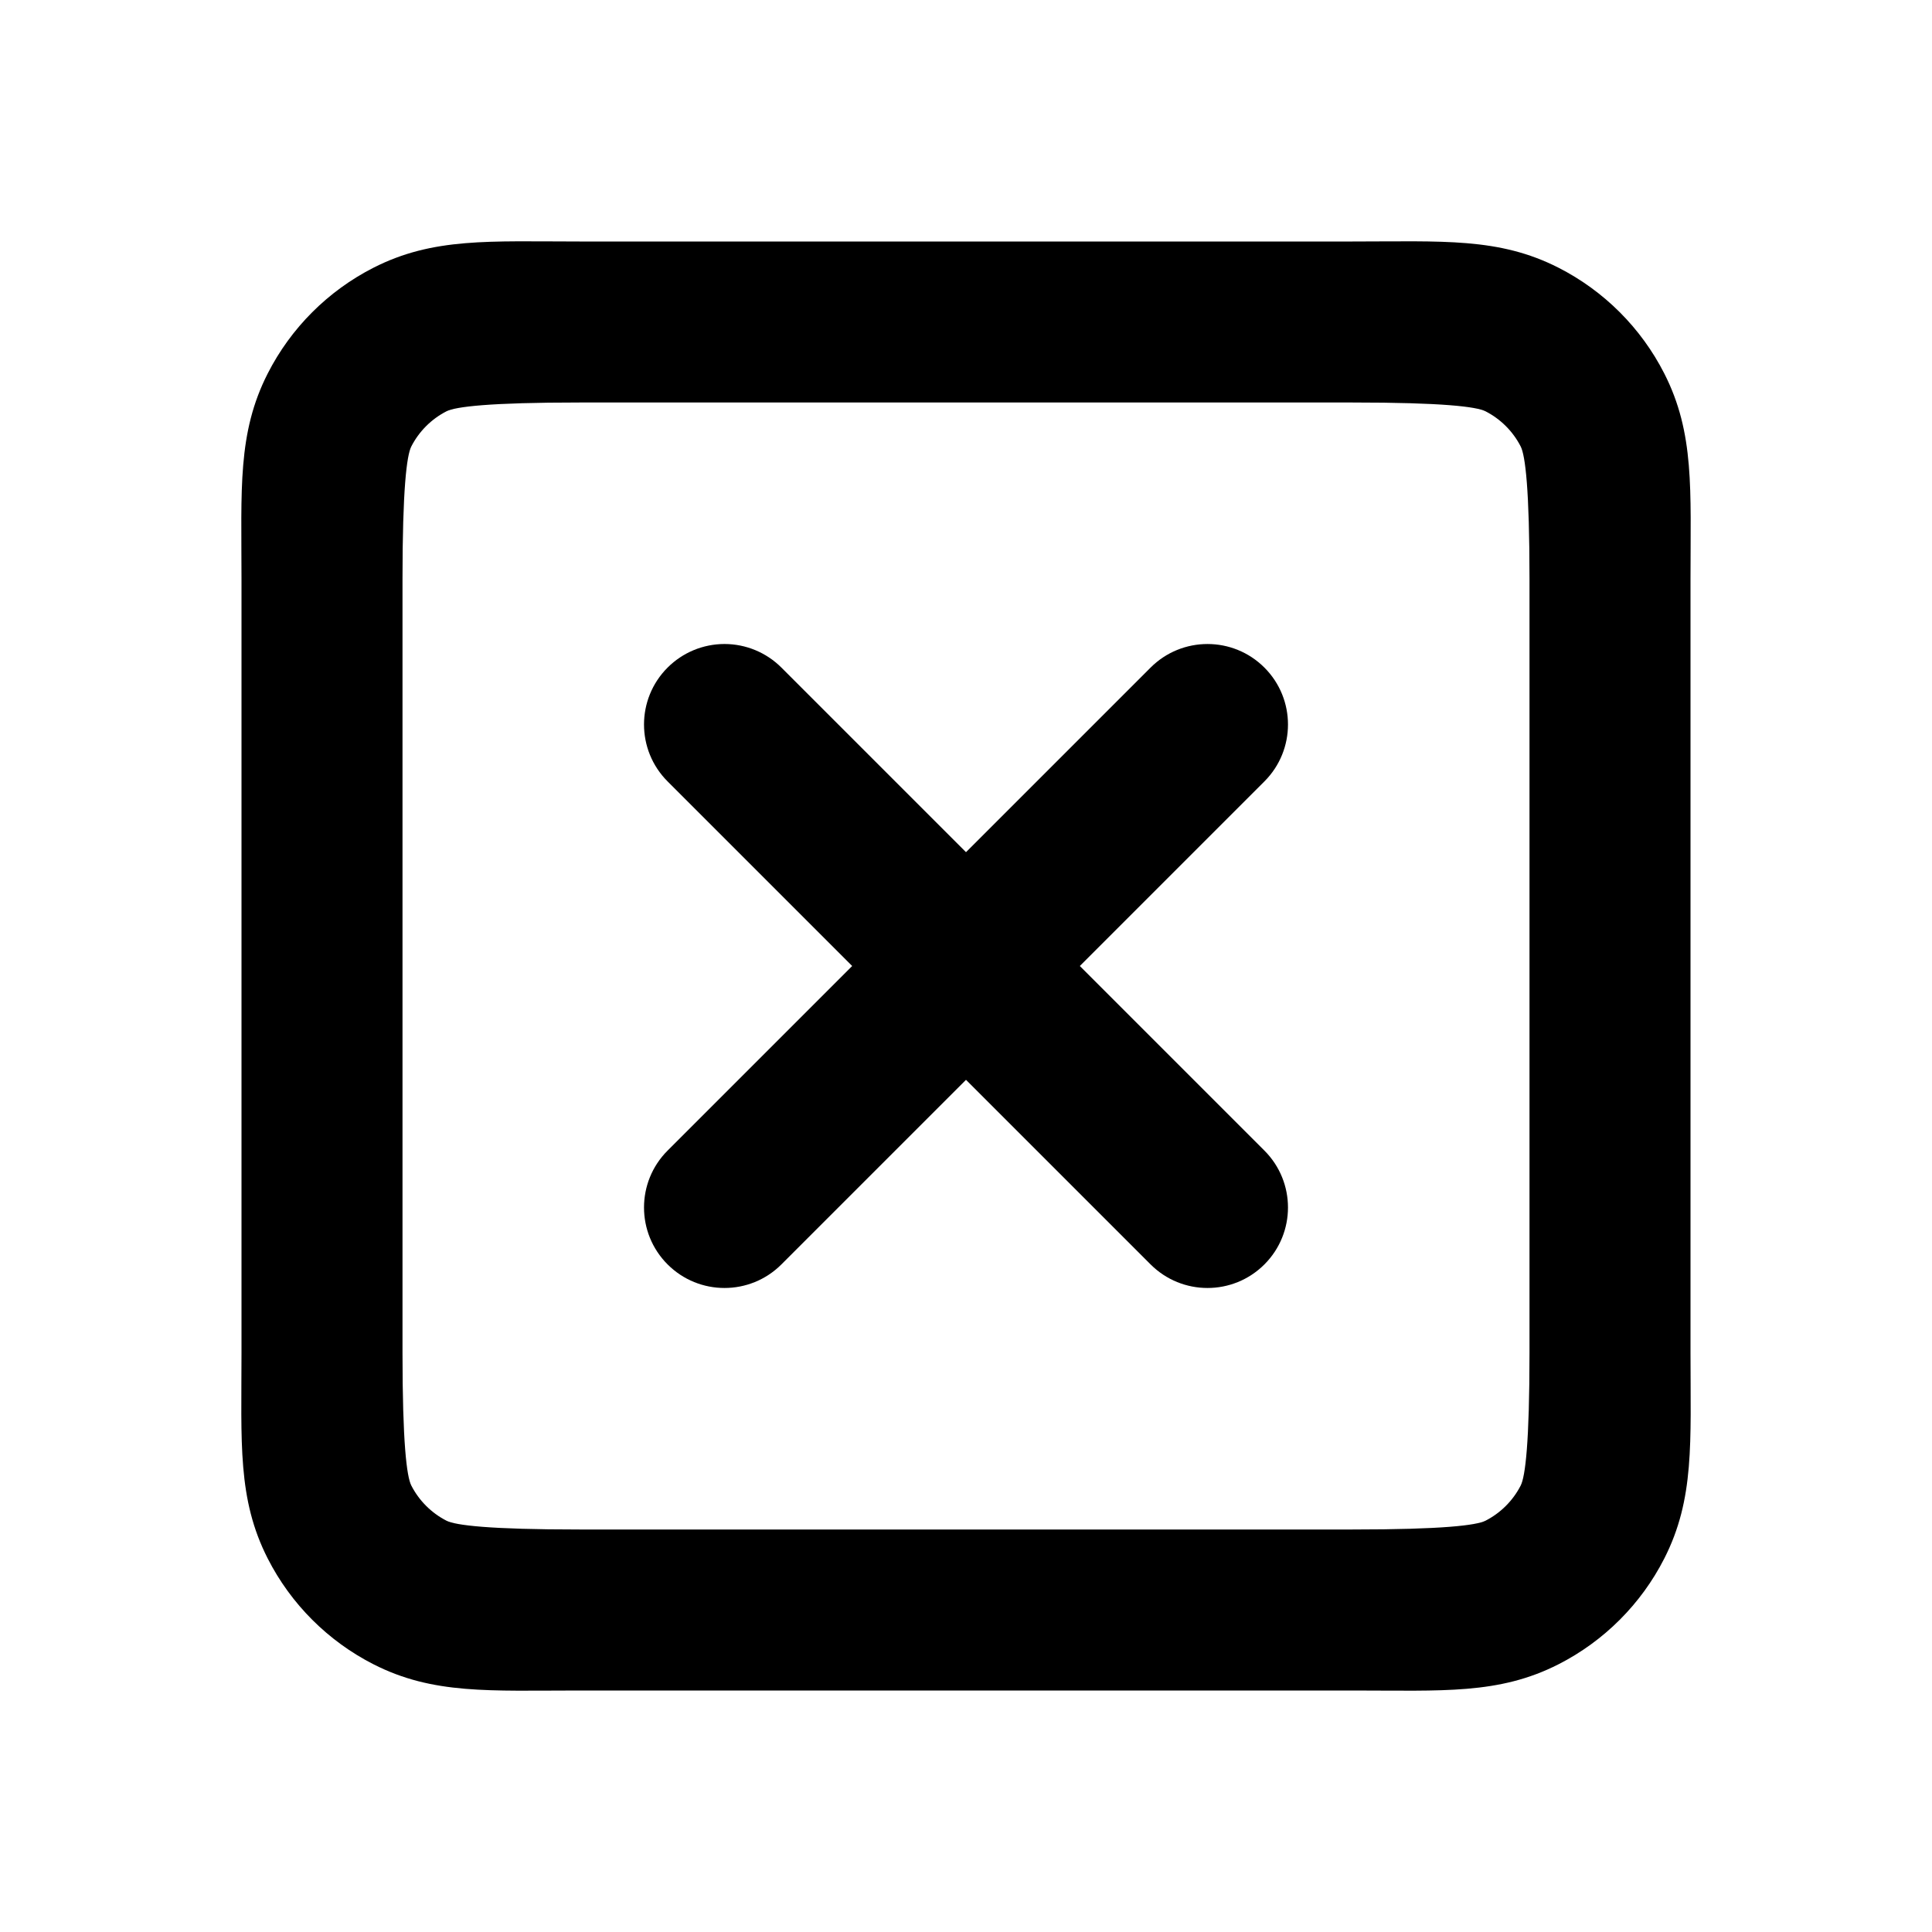
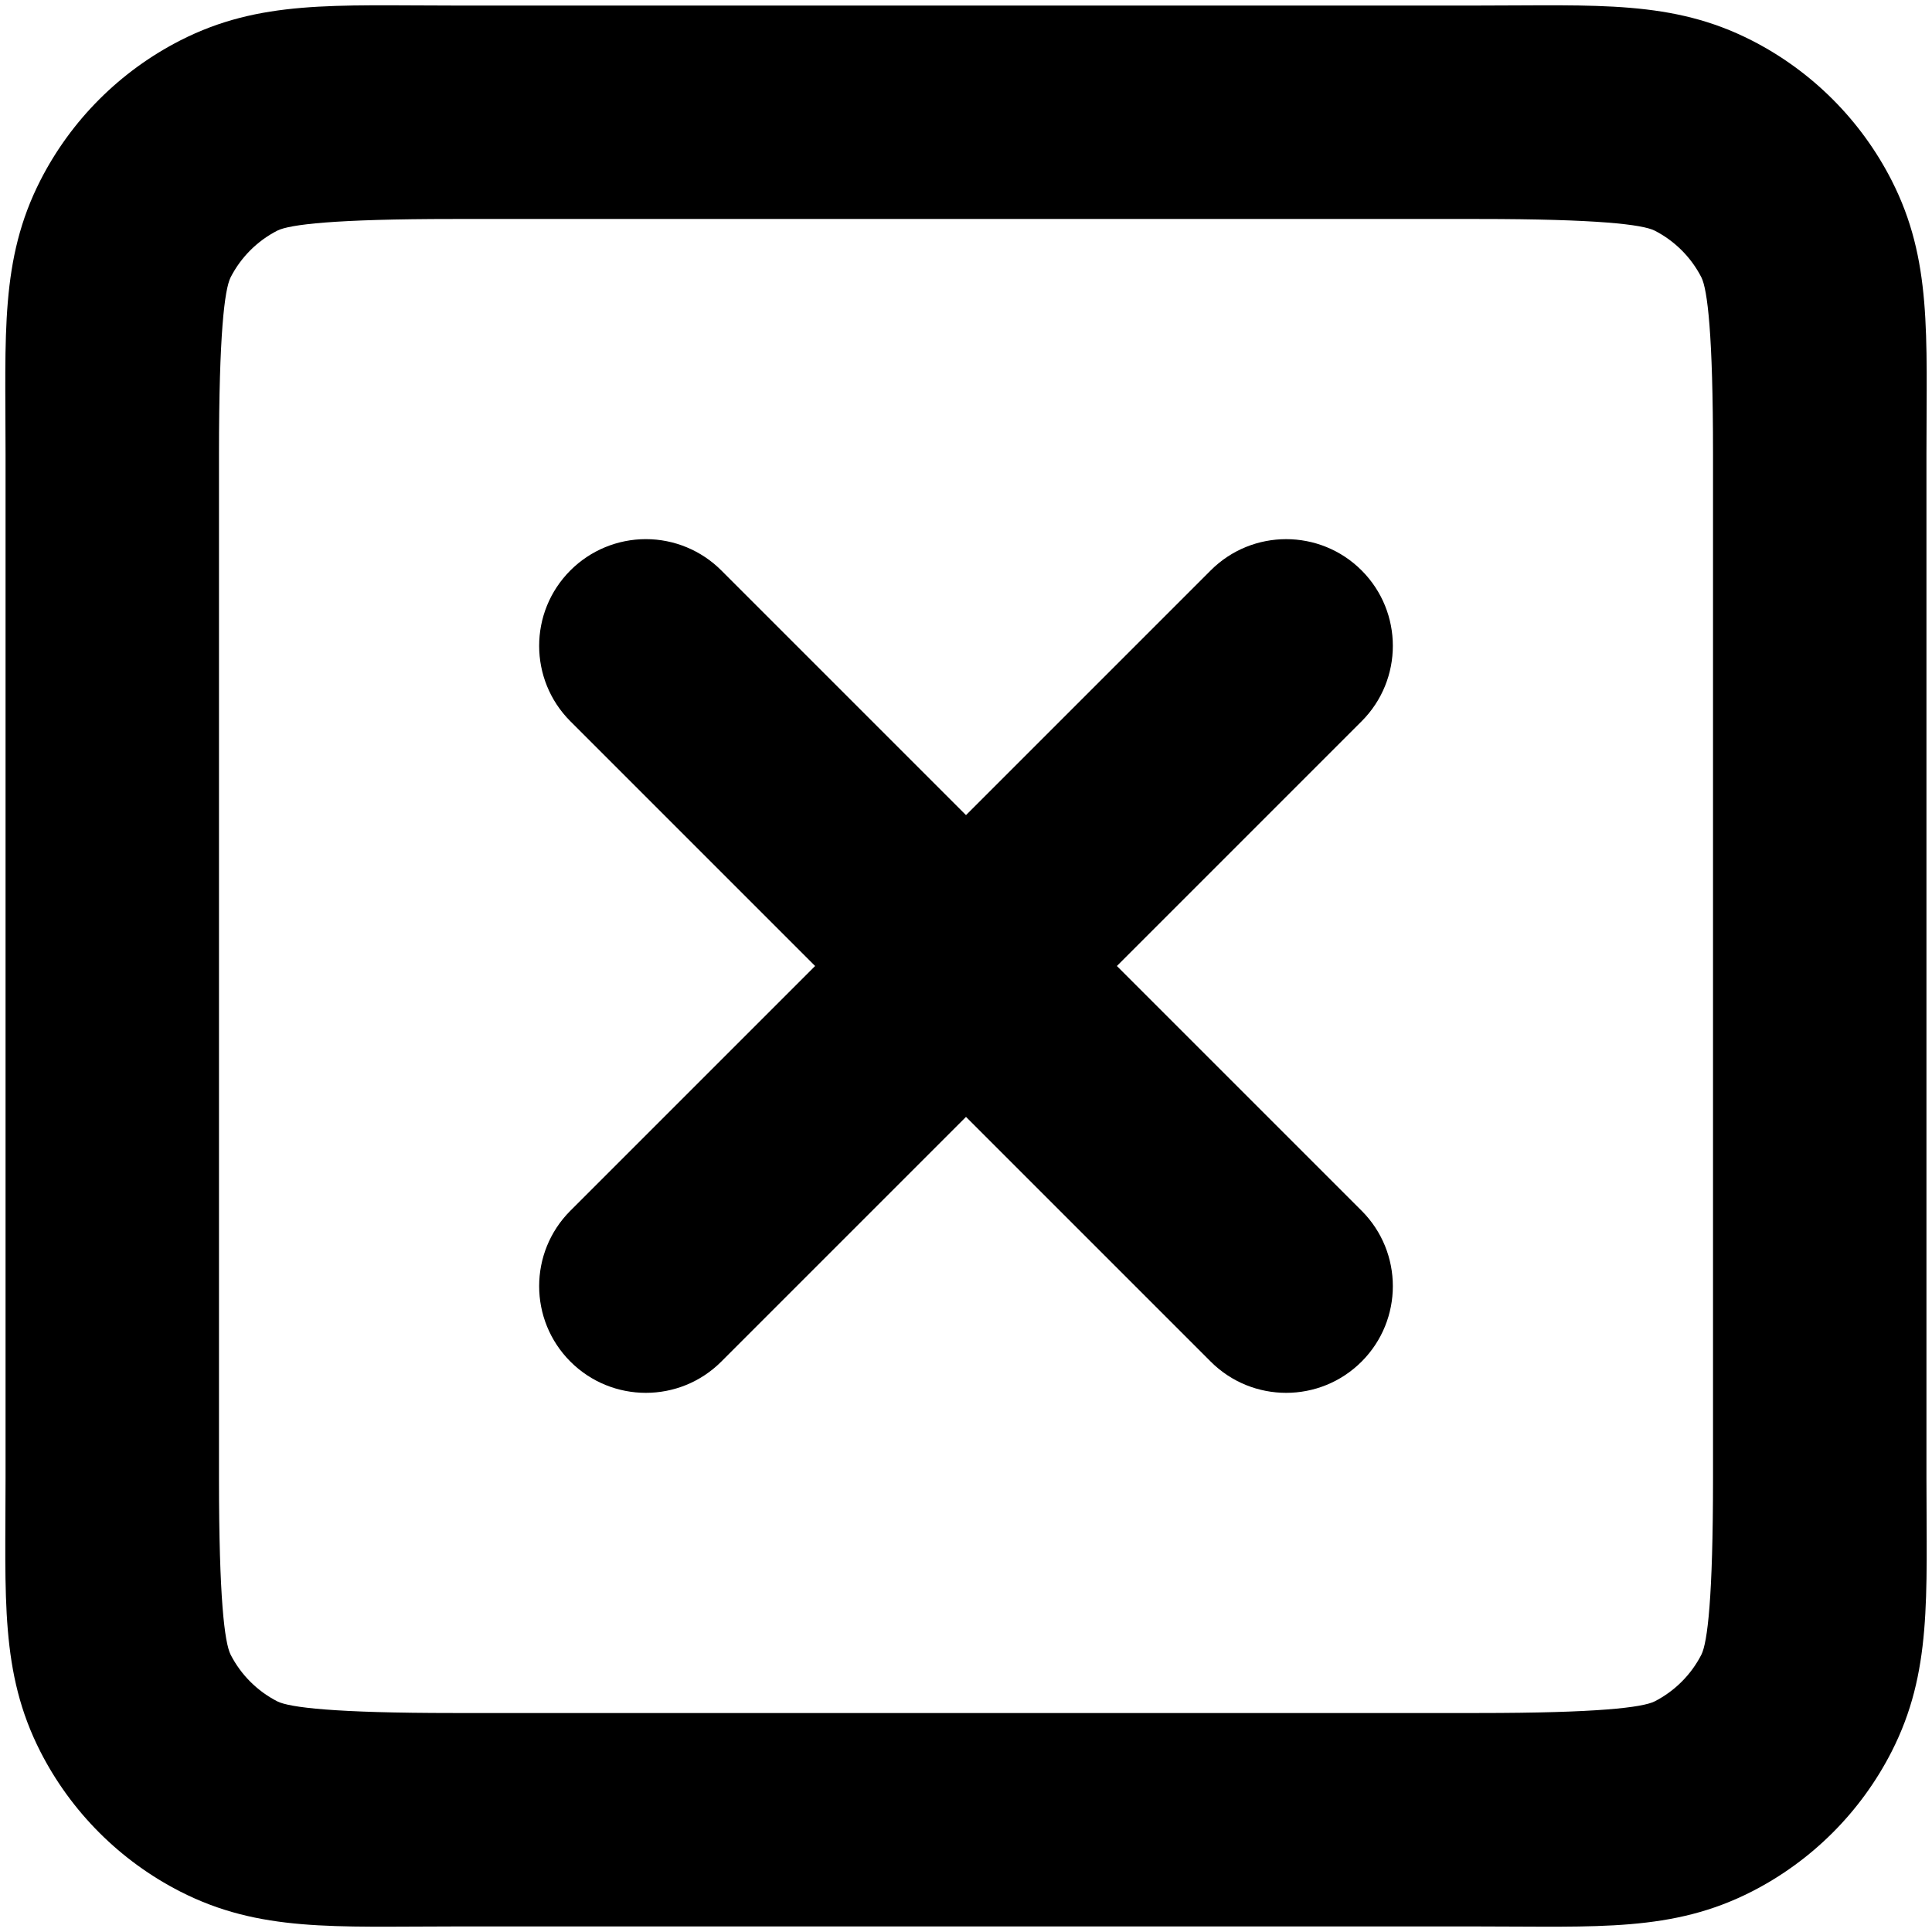
- <svg xmlns="http://www.w3.org/2000/svg" width="800px" height="800px" viewBox="0 0 24 24" fill="none" version="1.1">
+ <svg xmlns="http://www.w3.org/2000/svg" width="18.104" height="18.104" viewBox="2.948 2.948 18.104 18.104" fill="none" version="1.1">
  <path style="fill:#000000" d="M 7.199 3 C 6.079 3 5.381 2.948 4.639 3.326 C 4.074 3.614 3.614 4.074 3.326 4.639 C 2.948 5.381 3 6.079 3 7.199 L 3 16.801 C 3 17.921 2.948 18.619 3.326 19.361 C 3.614 19.926 4.074 20.386 4.639 20.674 C 5.381 21.052 6.079 21 7.199 21 L 16.801 21 C 17.921 21 18.619 21.052 19.361 20.674 C 19.926 20.386 20.386 19.926 20.674 19.361 C 21.052 18.619 21 17.921 21 16.801 L 21 7.199 C 21 6.079 21.052 5.381 20.674 4.639 C 20.386 4.074 19.926 3.614 19.361 3.326 C 18.619 2.948 17.921 3 16.801 3 L 7.199 3 z M 7.199 5 L 16.801 5 C 17.921 5 18.34 5.052 18.453 5.109 C 18.641 5.205 18.795 5.359 18.891 5.547 C 18.948 5.66 19 6.079 19 7.199 L 19 16.801 C 19 17.921 18.948 18.34 18.891 18.453 C 18.795 18.641 18.641 18.795 18.453 18.891 C 18.34 18.948 17.921 19 16.801 19 L 7.199 19 C 6.079 19 5.66 18.948 5.547 18.891 C 5.359 18.795 5.205 18.641 5.109 18.453 C 5.052 18.34 5 17.921 5 16.801 L 5 7.199 C 5 6.079 5.052 5.66 5.109 5.547 C 5.205 5.359 5.359 5.205 5.547 5.109 C 5.66 5.052 6.079 5 7.199 5 z M 9 8 A 1 1 0 0 0 8.293 8.293 A 1 1 0 0 0 8.293 9.707 L 10.586 12 L 8.293 14.293 A 1 1 0 0 0 8.293 15.707 A 1 1 0 0 0 9.707 15.707 L 12 13.414 L 14.293 15.707 A 1 1 0 0 0 15.707 15.707 A 1 1 0 0 0 15.707 14.293 L 13.414 12 L 15.707 9.707 A 1 1 0 0 0 15.707 8.293 A 1 1 0 0 0 14.293 8.293 L 12 10.586 L 9.707 8.293 A 1 1 0 0 0 9 8 z" />
</svg>
